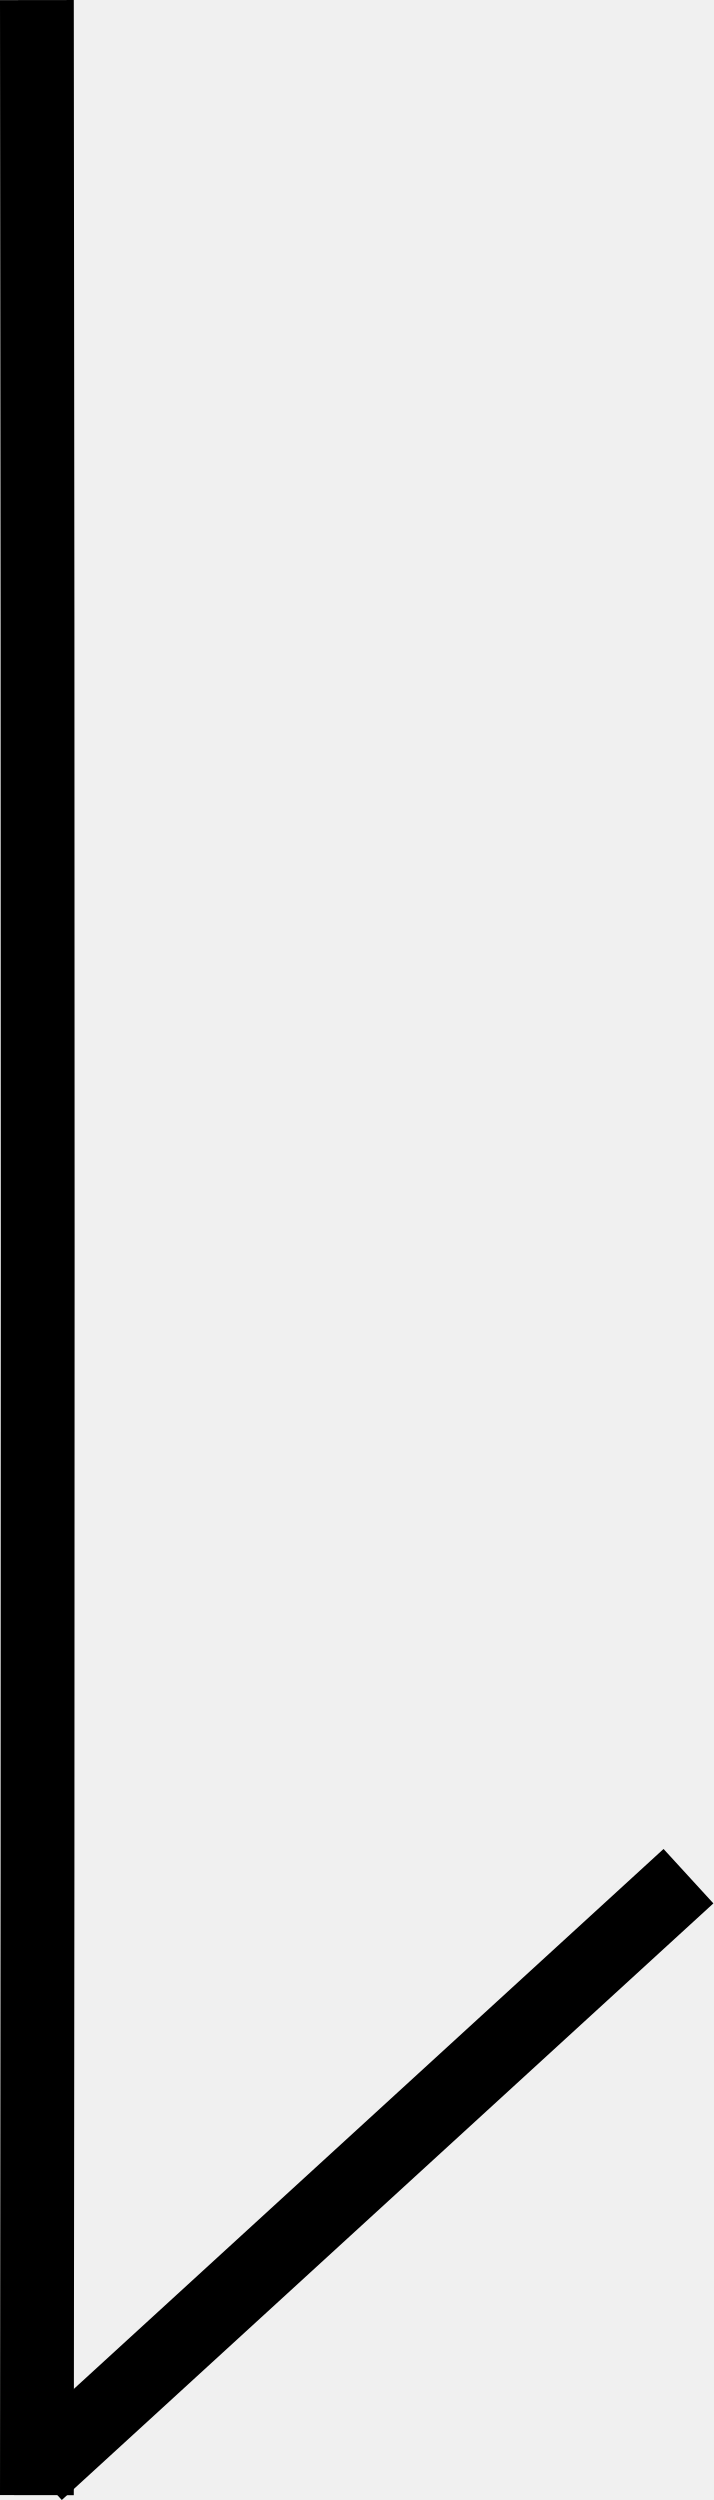
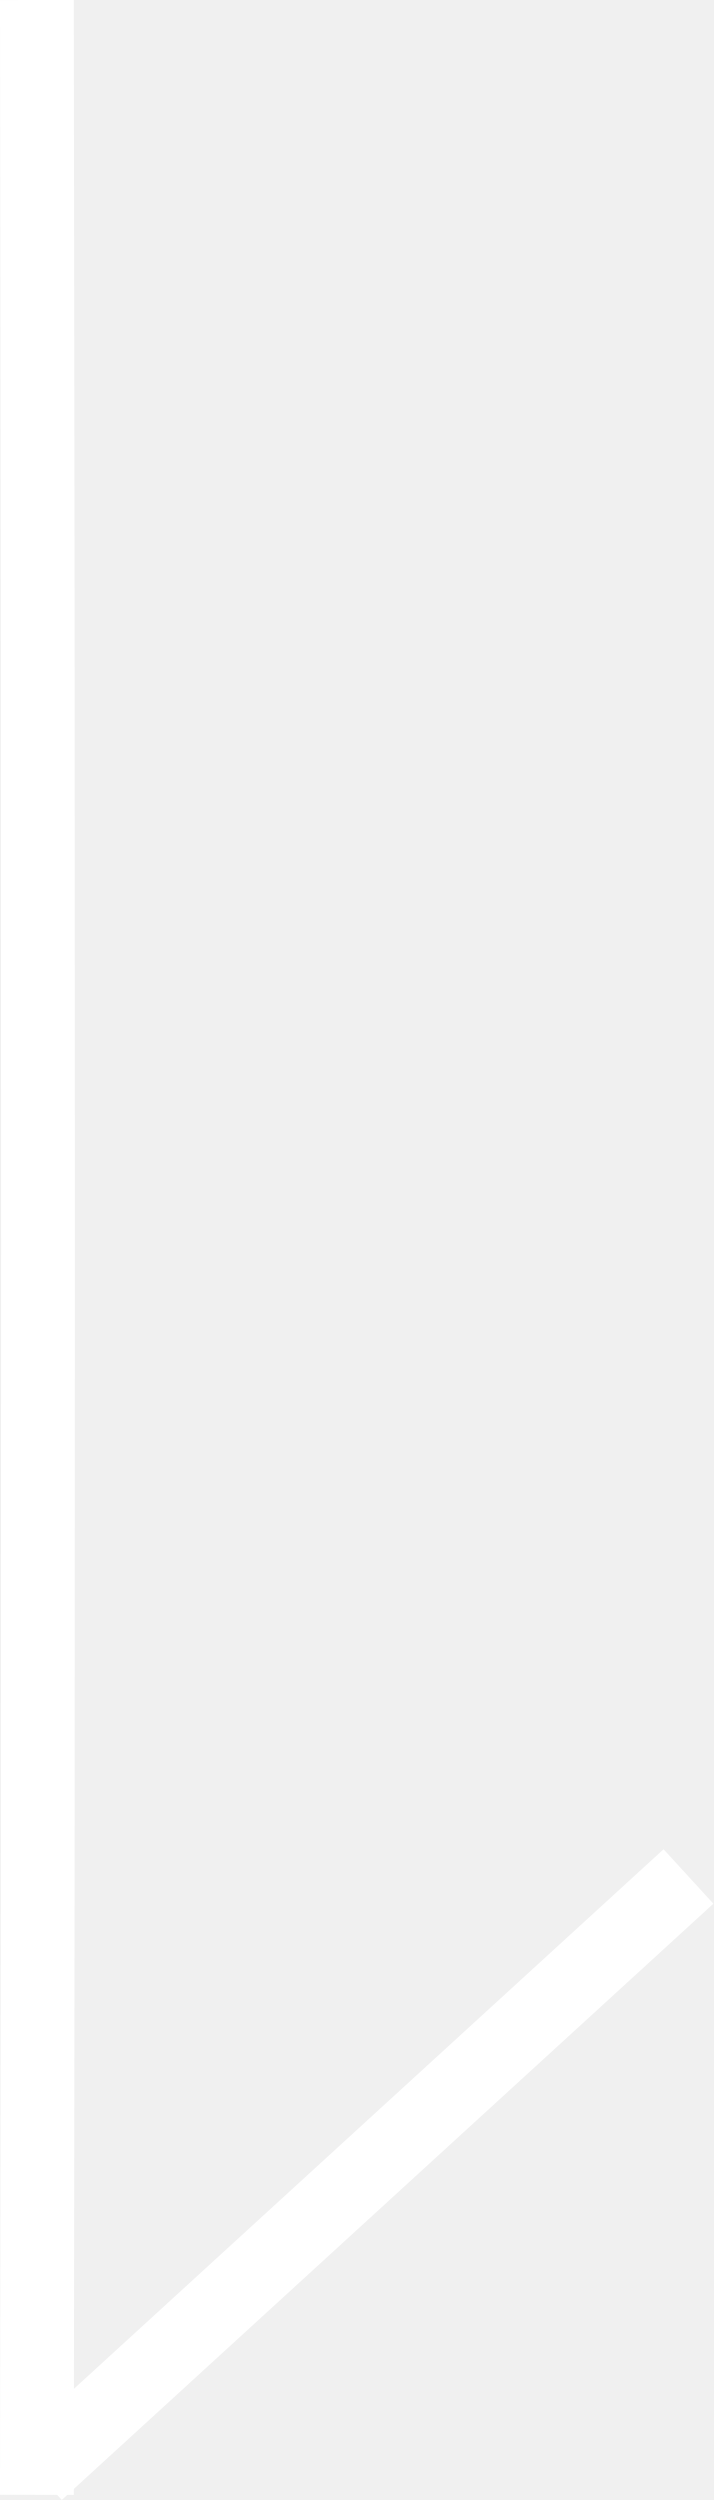
- <svg xmlns="http://www.w3.org/2000/svg" version="1.1" id="圖層_1" x="0px" y="0px" viewBox="0 0 96.67 338.8" style="enable-background:new 0 0 96.67 338.8;" xml:space="preserve">
+ <svg xmlns="http://www.w3.org/2000/svg" version="1.1" id="圖層_1" x="0px" y="0px" viewBox="0 0 96.7 338.8" style="enable-background:new 0 0 96.7 338.8;" xml:space="preserve">
  <style type="text/css">
- 	.st0{fill:none;stroke:#000000;stroke-width:10;stroke-miterlimit:10;}
+ 	.st0{fill:#26B400;stroke:#FFFFFF;stroke-width:10;stroke-miterlimit:10;}
+ 	.st1{fill:#FFFFFF;stroke:#FFFFFF;stroke-width:10;stroke-miterlimit:10;}
</style>
-   <path class="st0" d="M5,0.01c0.15,112.87,0.15,224.87,0,338.13" />
-   <line class="st0" x1="5" y1="335.11" x2="93.3" y2="254.26" />
+   <path class="st0" d="M5,0c0.2,112.9,0.2,224.9,0,338.1" />
+   <line class="st1" x1="5" y1="335.1" x2="93.3" y2="254.3" />
</svg>
